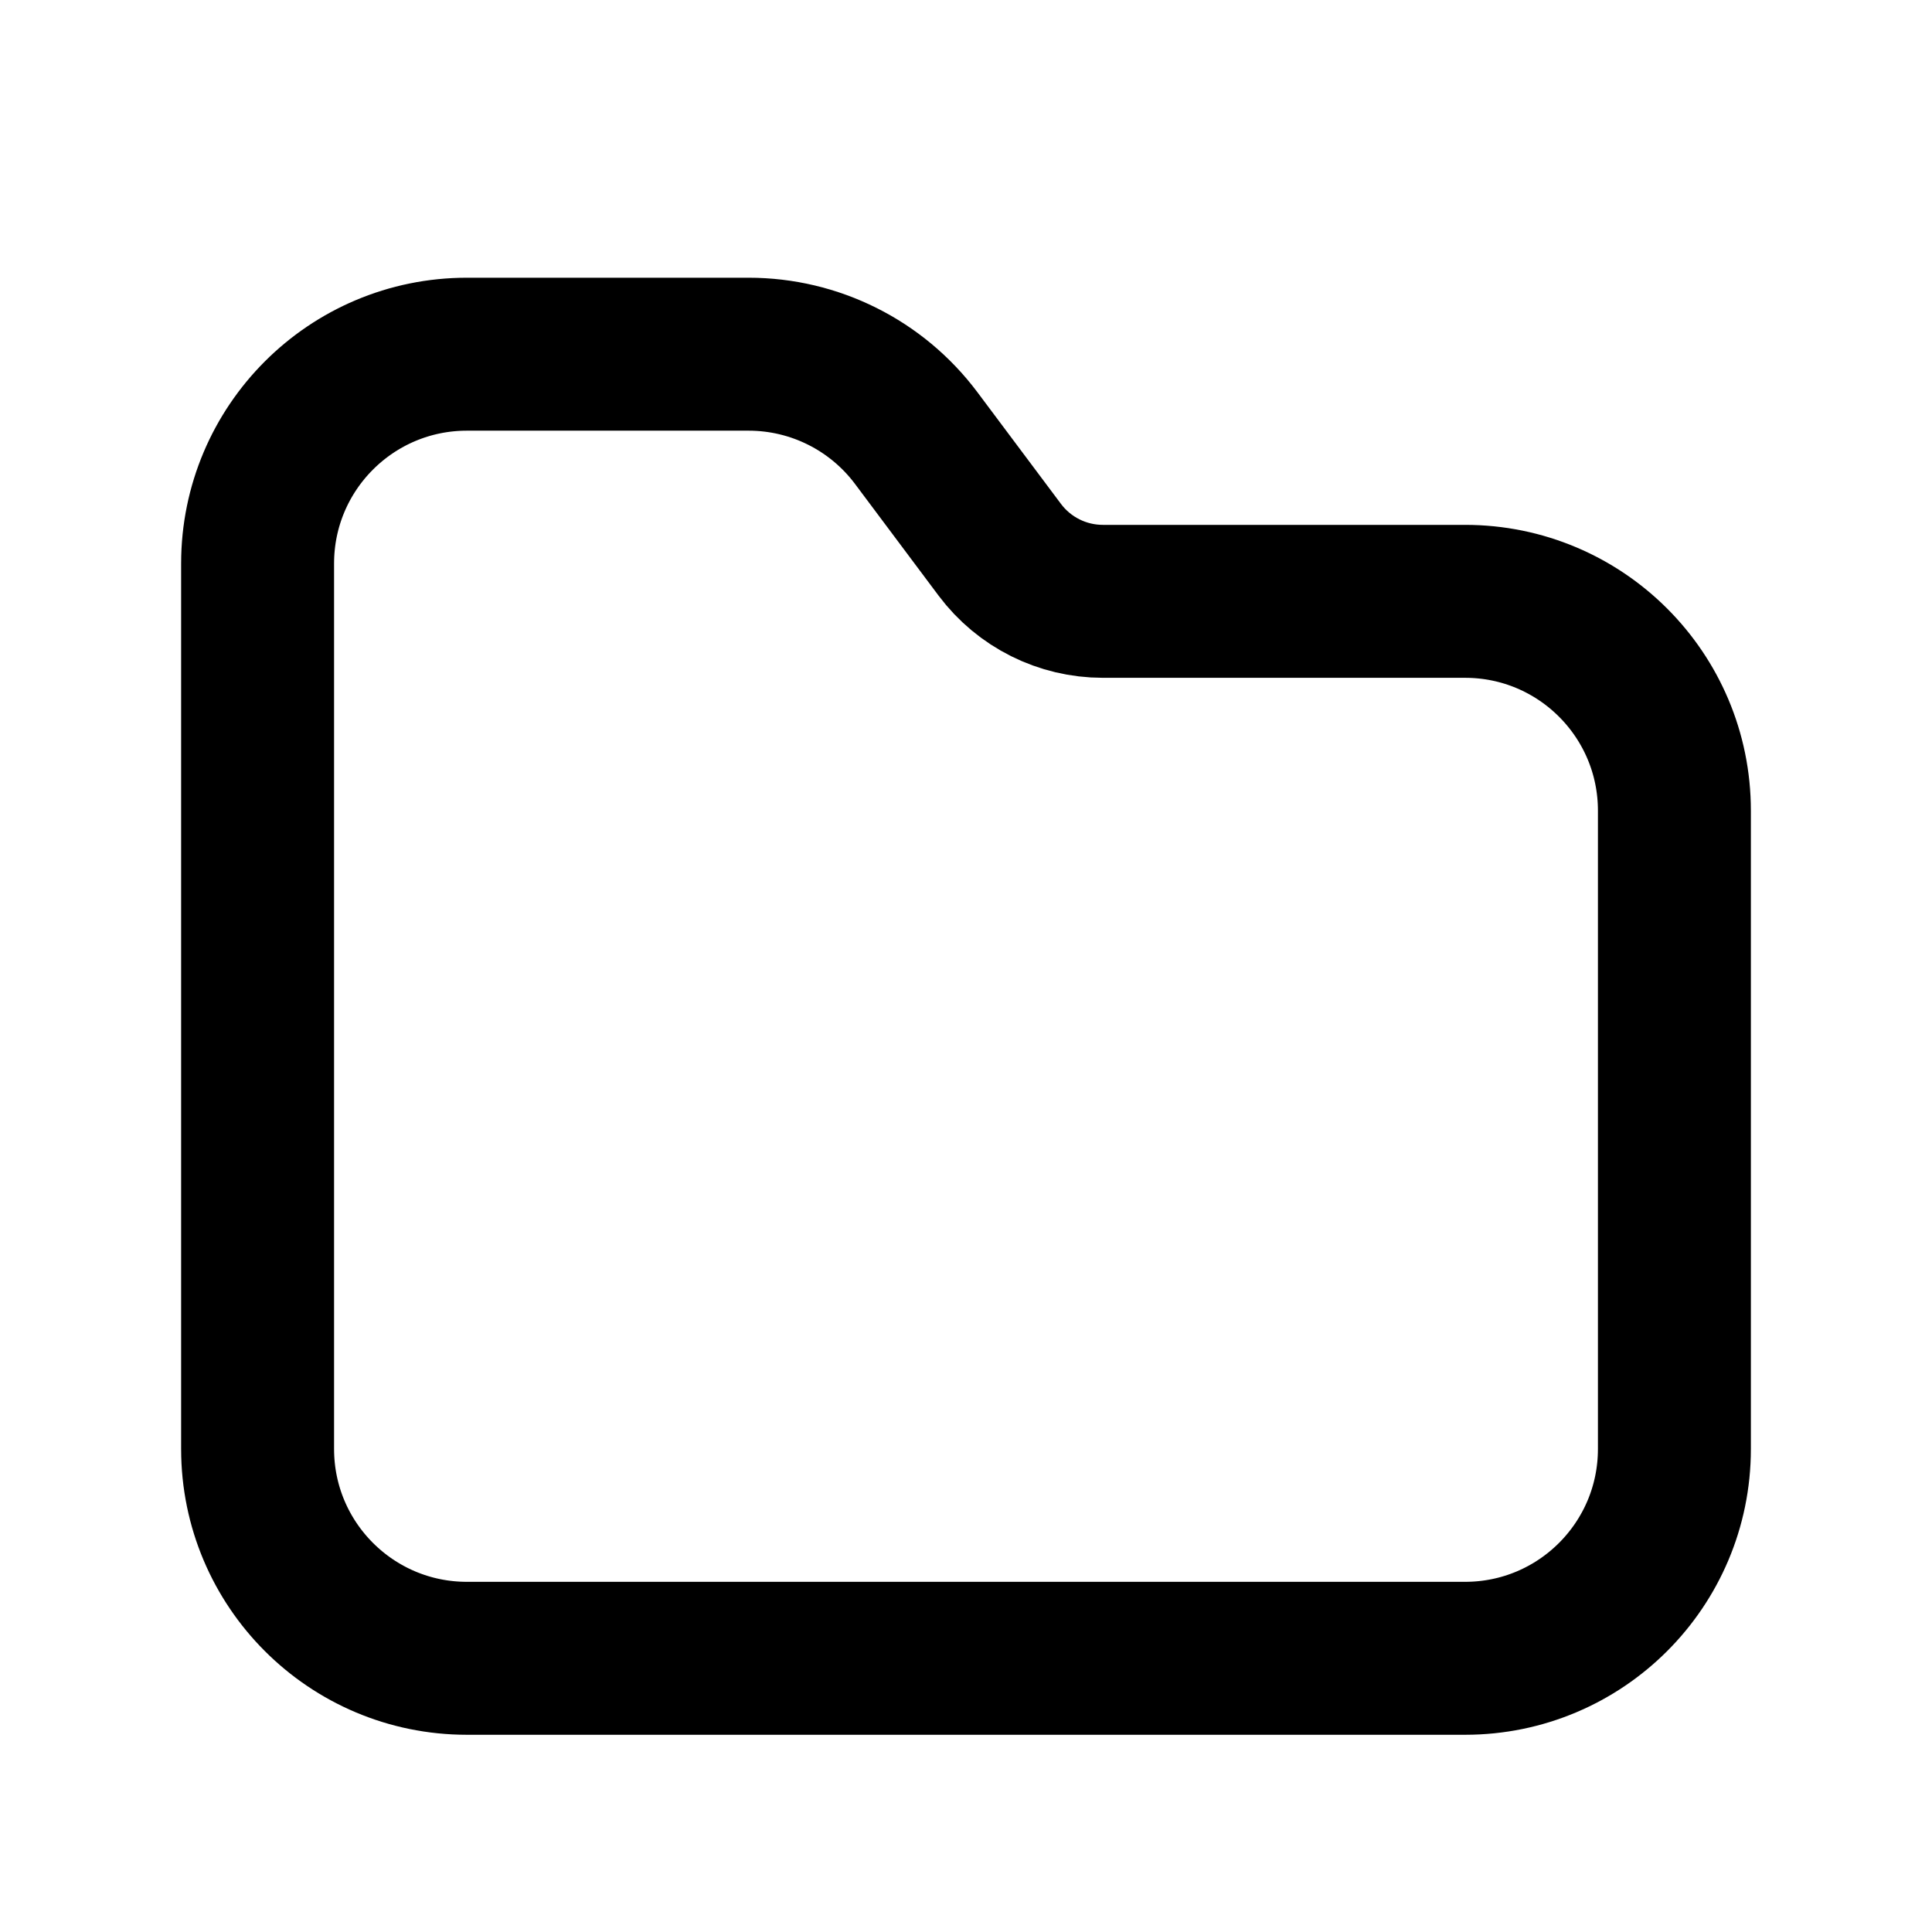
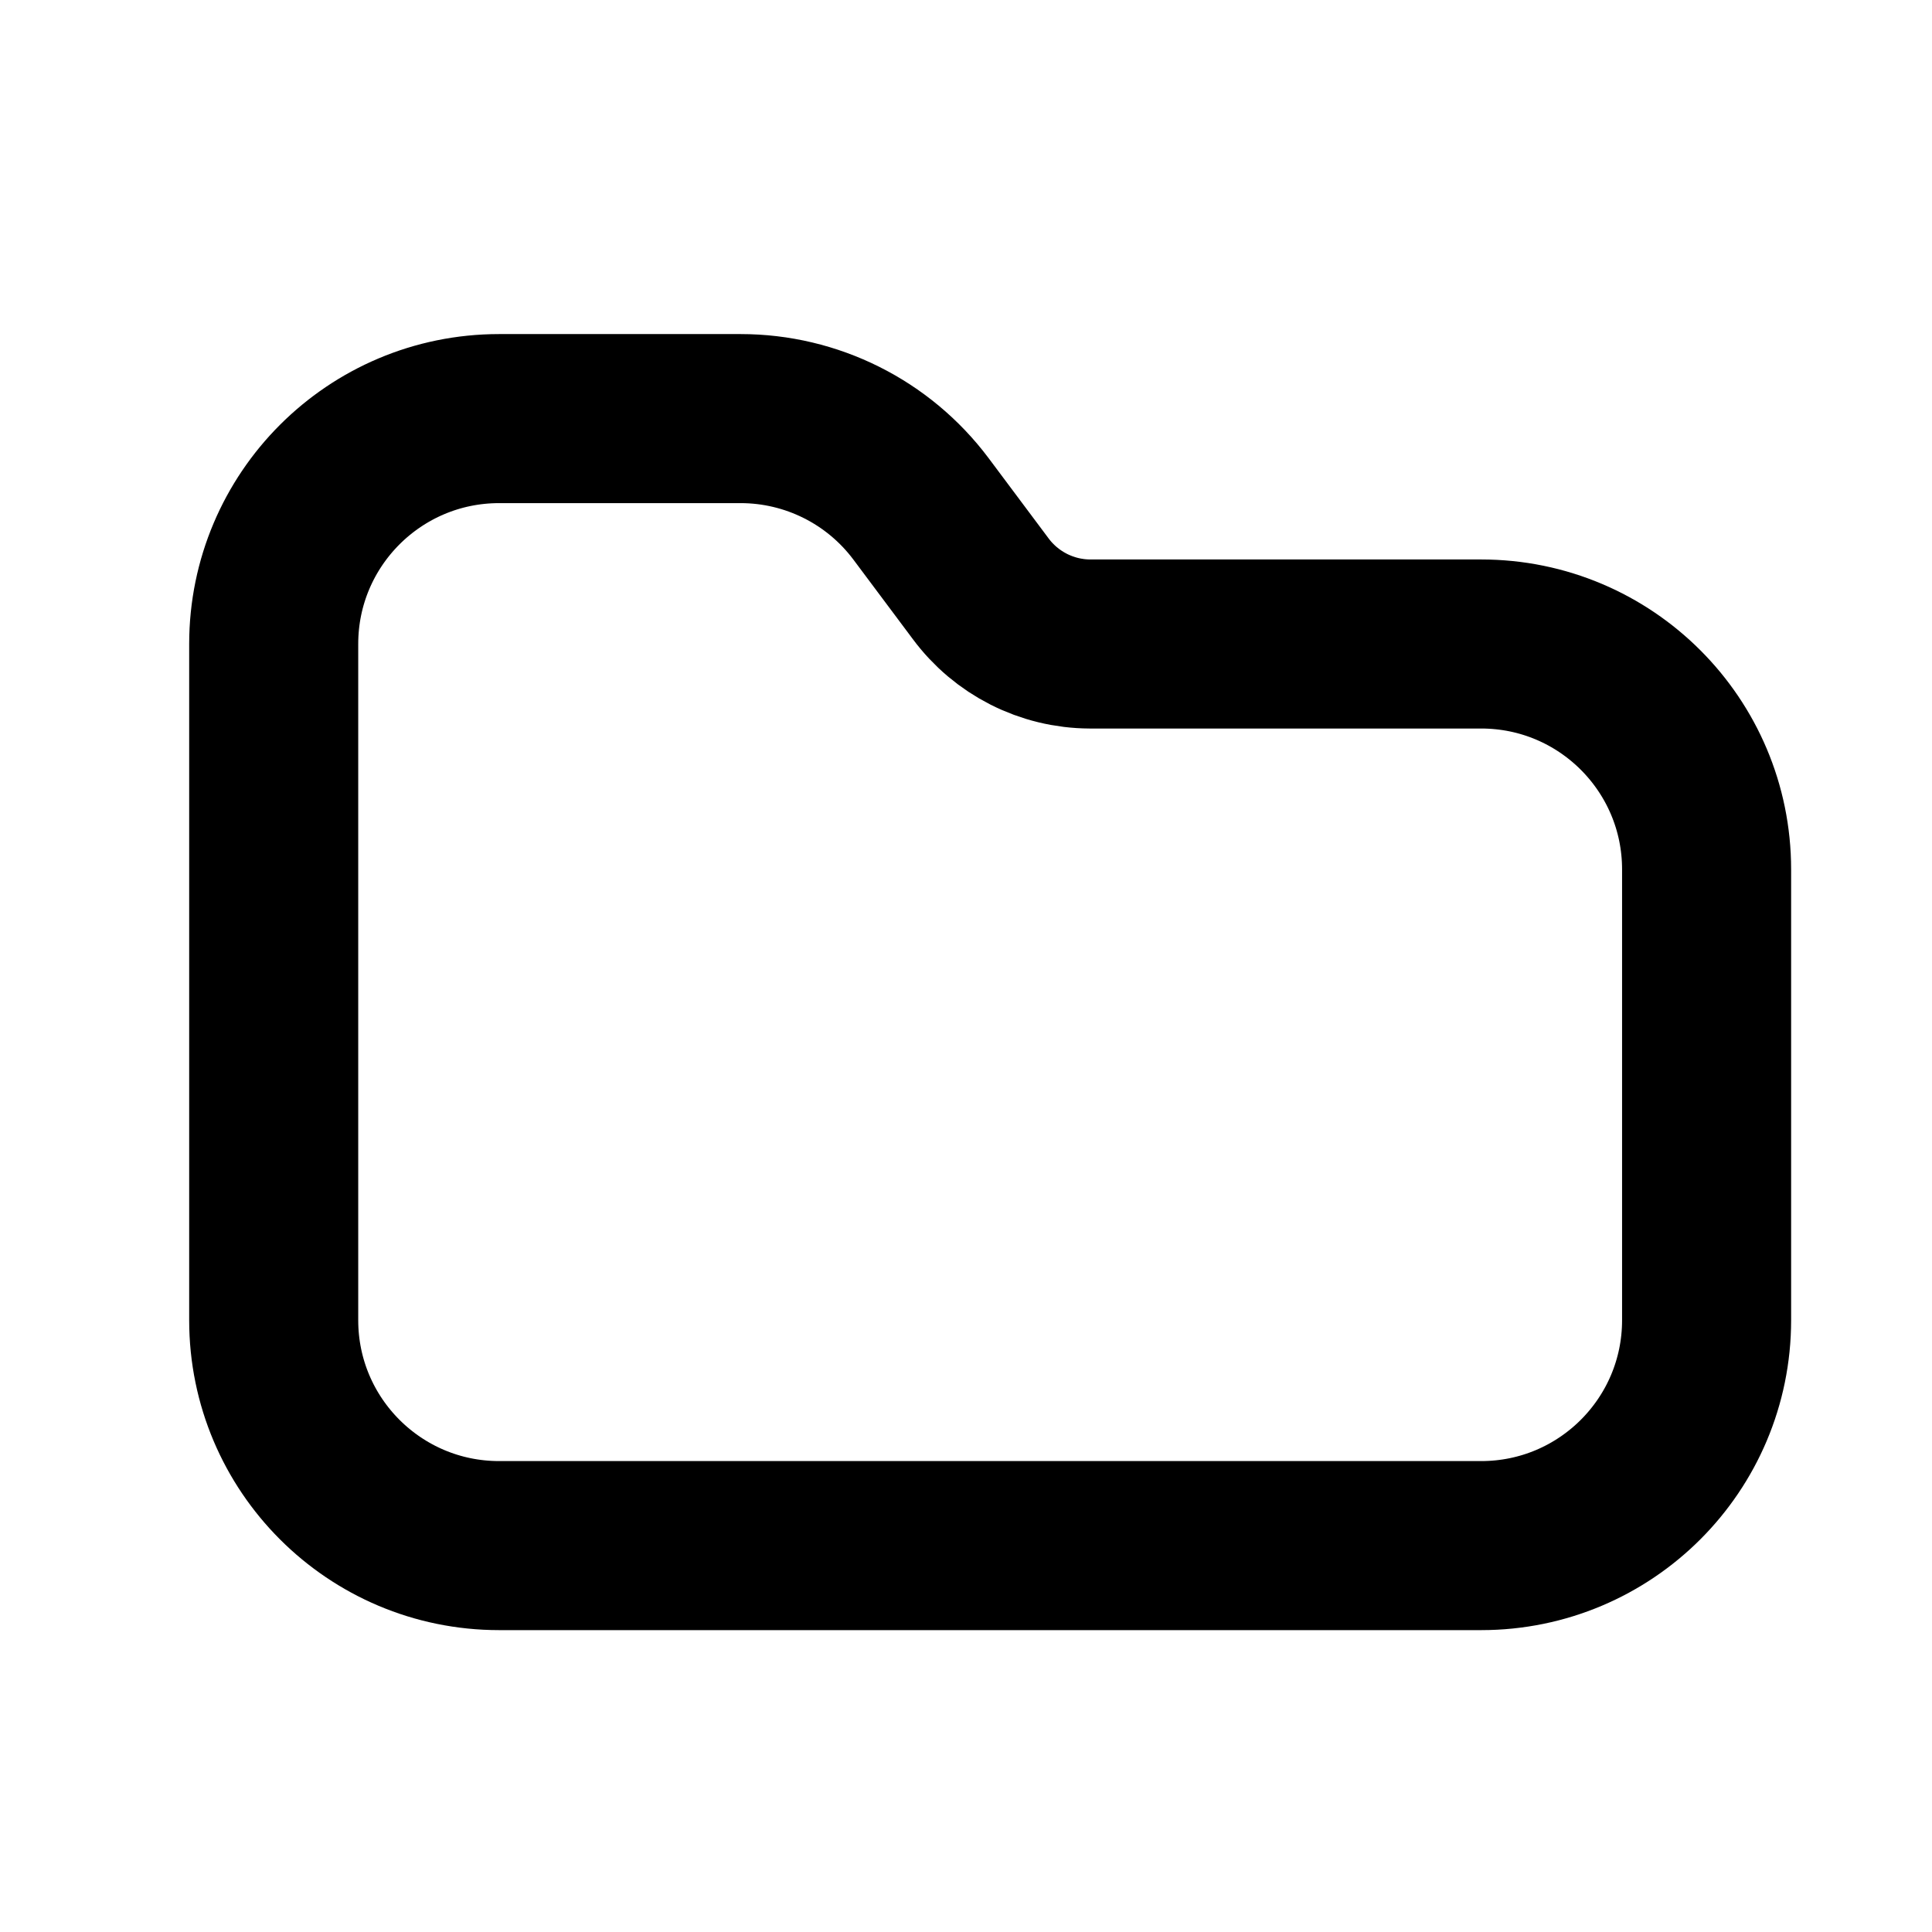
- <svg xmlns="http://www.w3.org/2000/svg" width="24" height="24" viewBox="0 0 24 24" fill="none" stroke="currentColor" stroke-width="1.9" stroke-linecap="round" stroke-linejoin="round">
-   <path d="M3.2 7A2.6 2.6 0 0 1 5.8 4.4h3.5a2.6 2.6 0 0 1 2.08 1.04l1.04 1.39a1.6 1.6 0 0 0 1.28.64h4.5a2.6 2.6 0 0 1 2.6 2.6v7.93a2.6 2.6 0 0 1-2.6 2.6H5.8a2.6 2.6 0 0 1-2.6-2.6Z" />
+ <svg xmlns="http://www.w3.org/2000/svg" width="24" height="24" viewBox="0 0 24 24" fill="none" stroke="currentColor" stroke-width="2.1" stroke-linecap="round" stroke-linejoin="round">
+   <path d="M3.4 8A2.8 2.8 0 0 1 6.2 5.2h3a2.8 2.8 0 0 1 2.24 1.12l.74.99a1.7 1.7 0 0 0 1.36.69h4.86a2.8 2.8 0 0 1 2.8 2.8v5.6a2.8 2.8 0 0 1-2.8 2.8H6.2a2.8 2.8 0 0 1-2.8-2.8Z" />
</svg>
